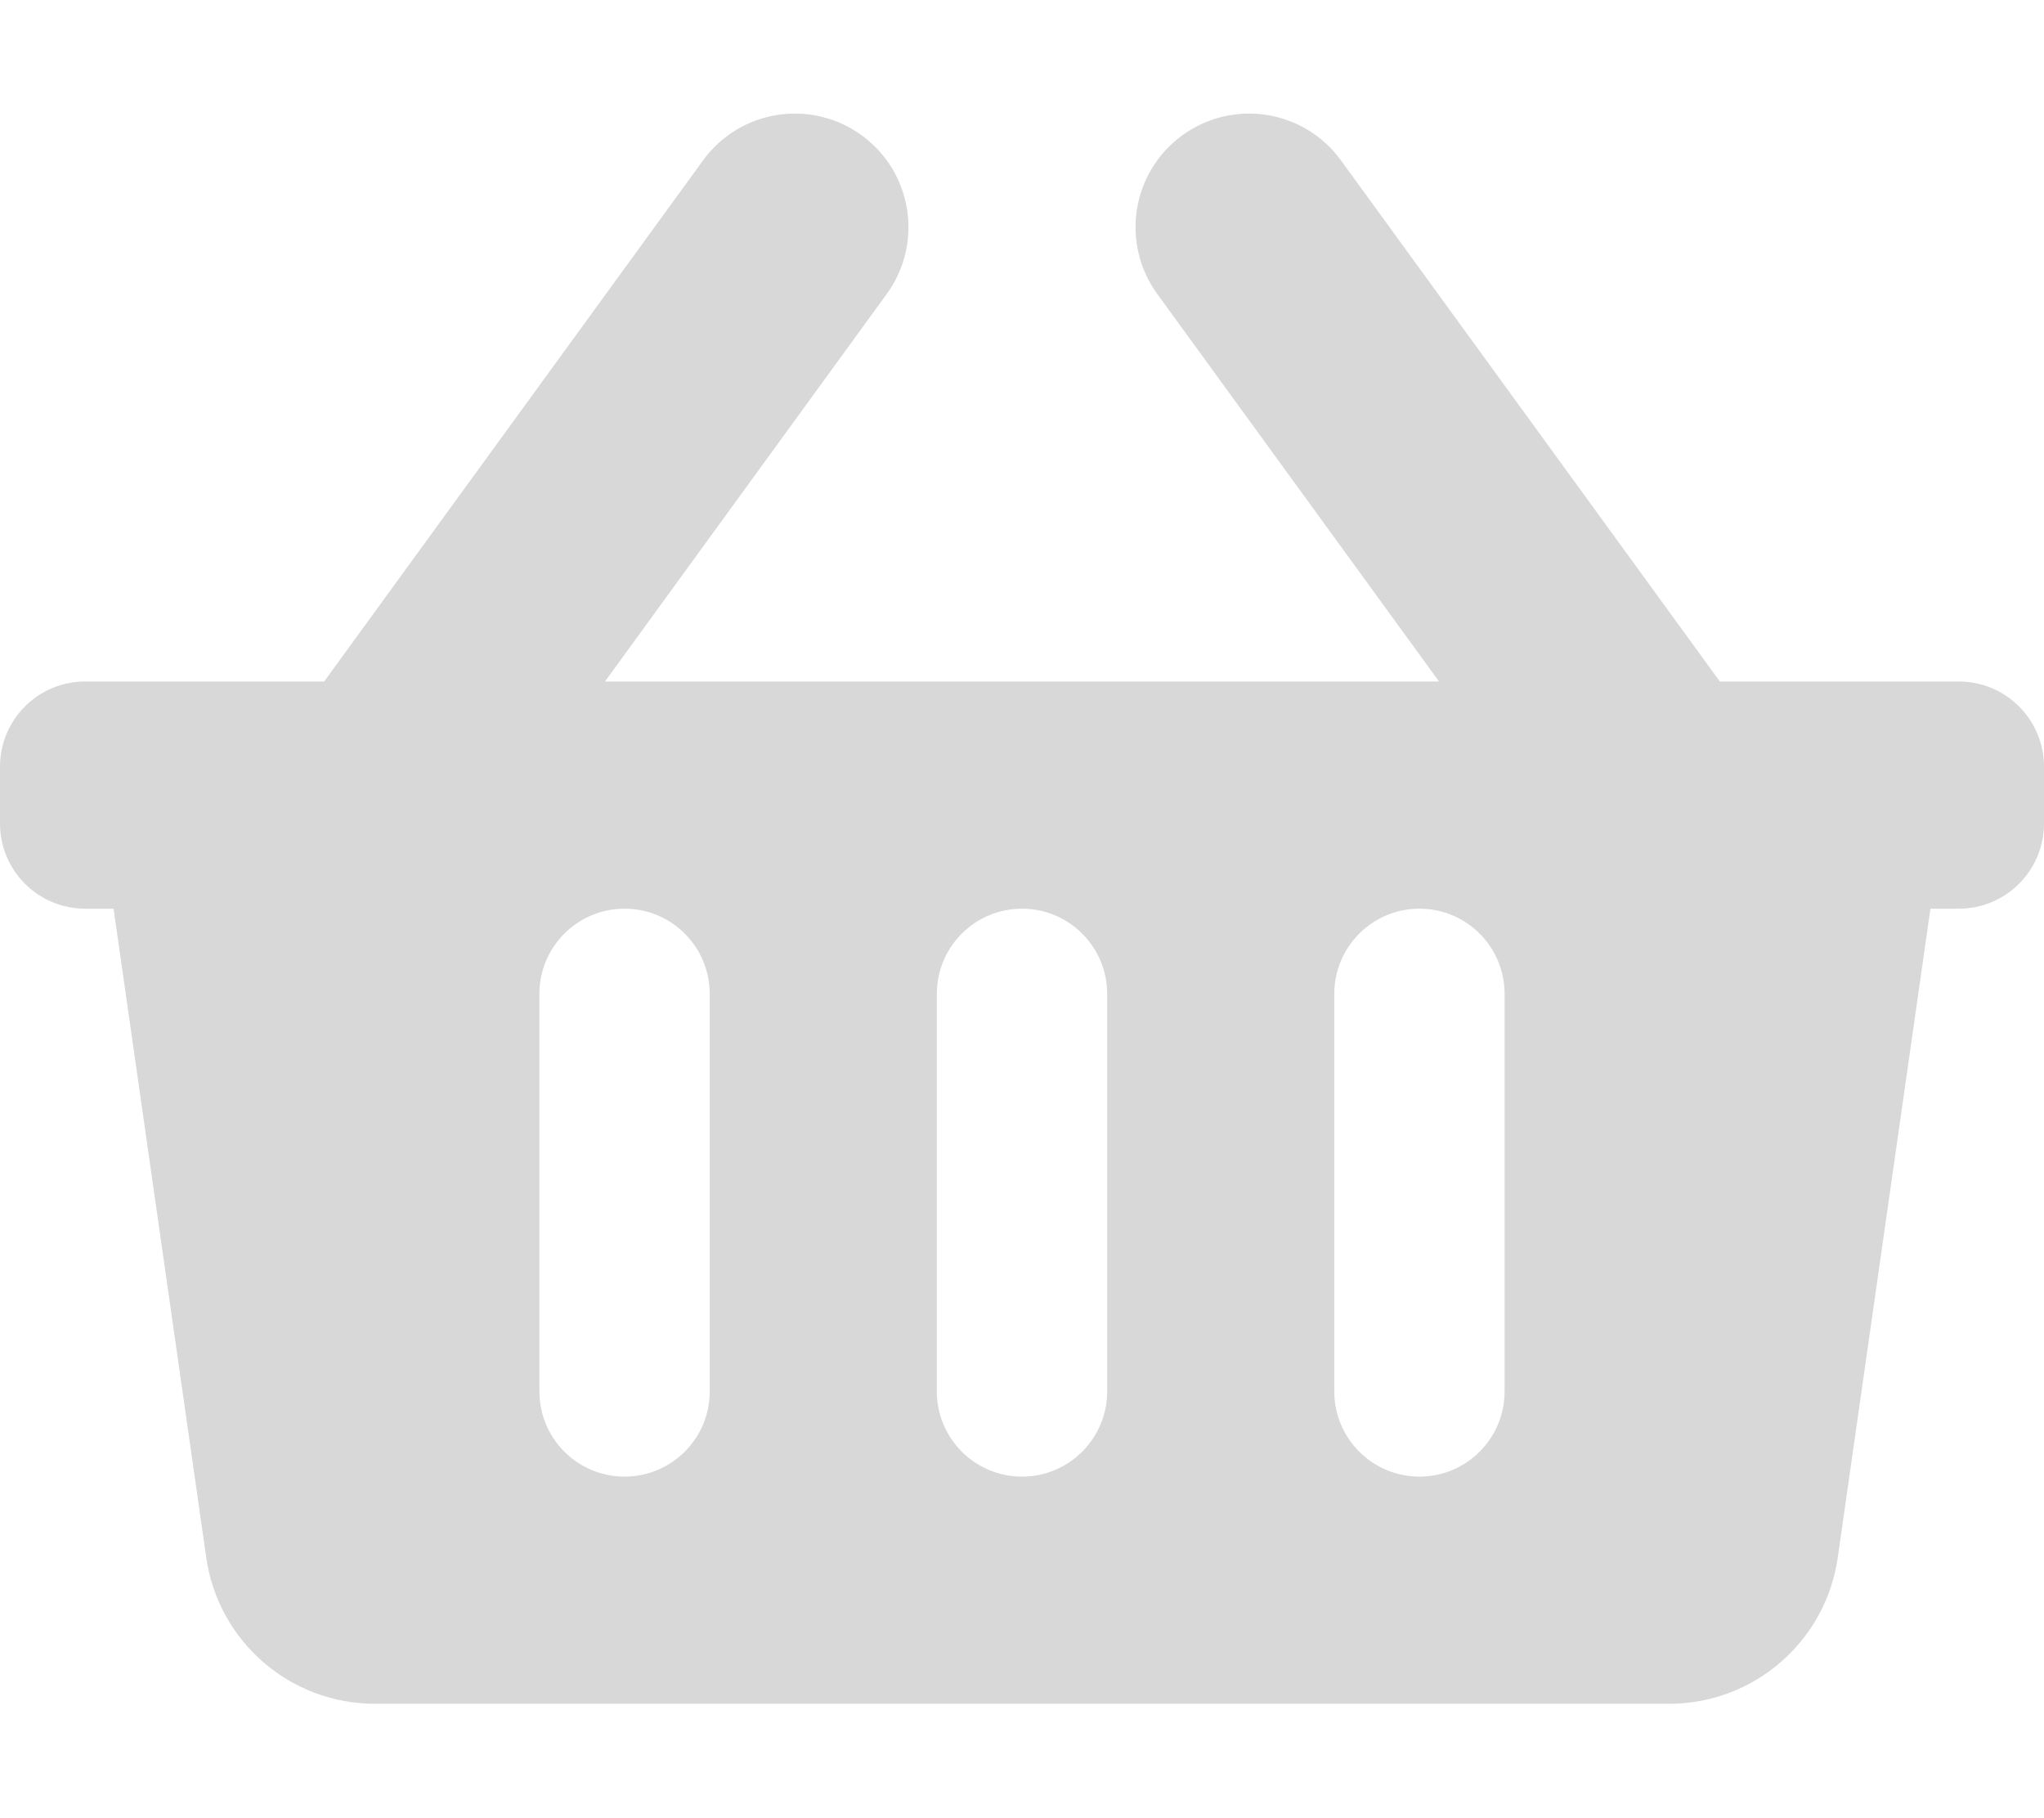
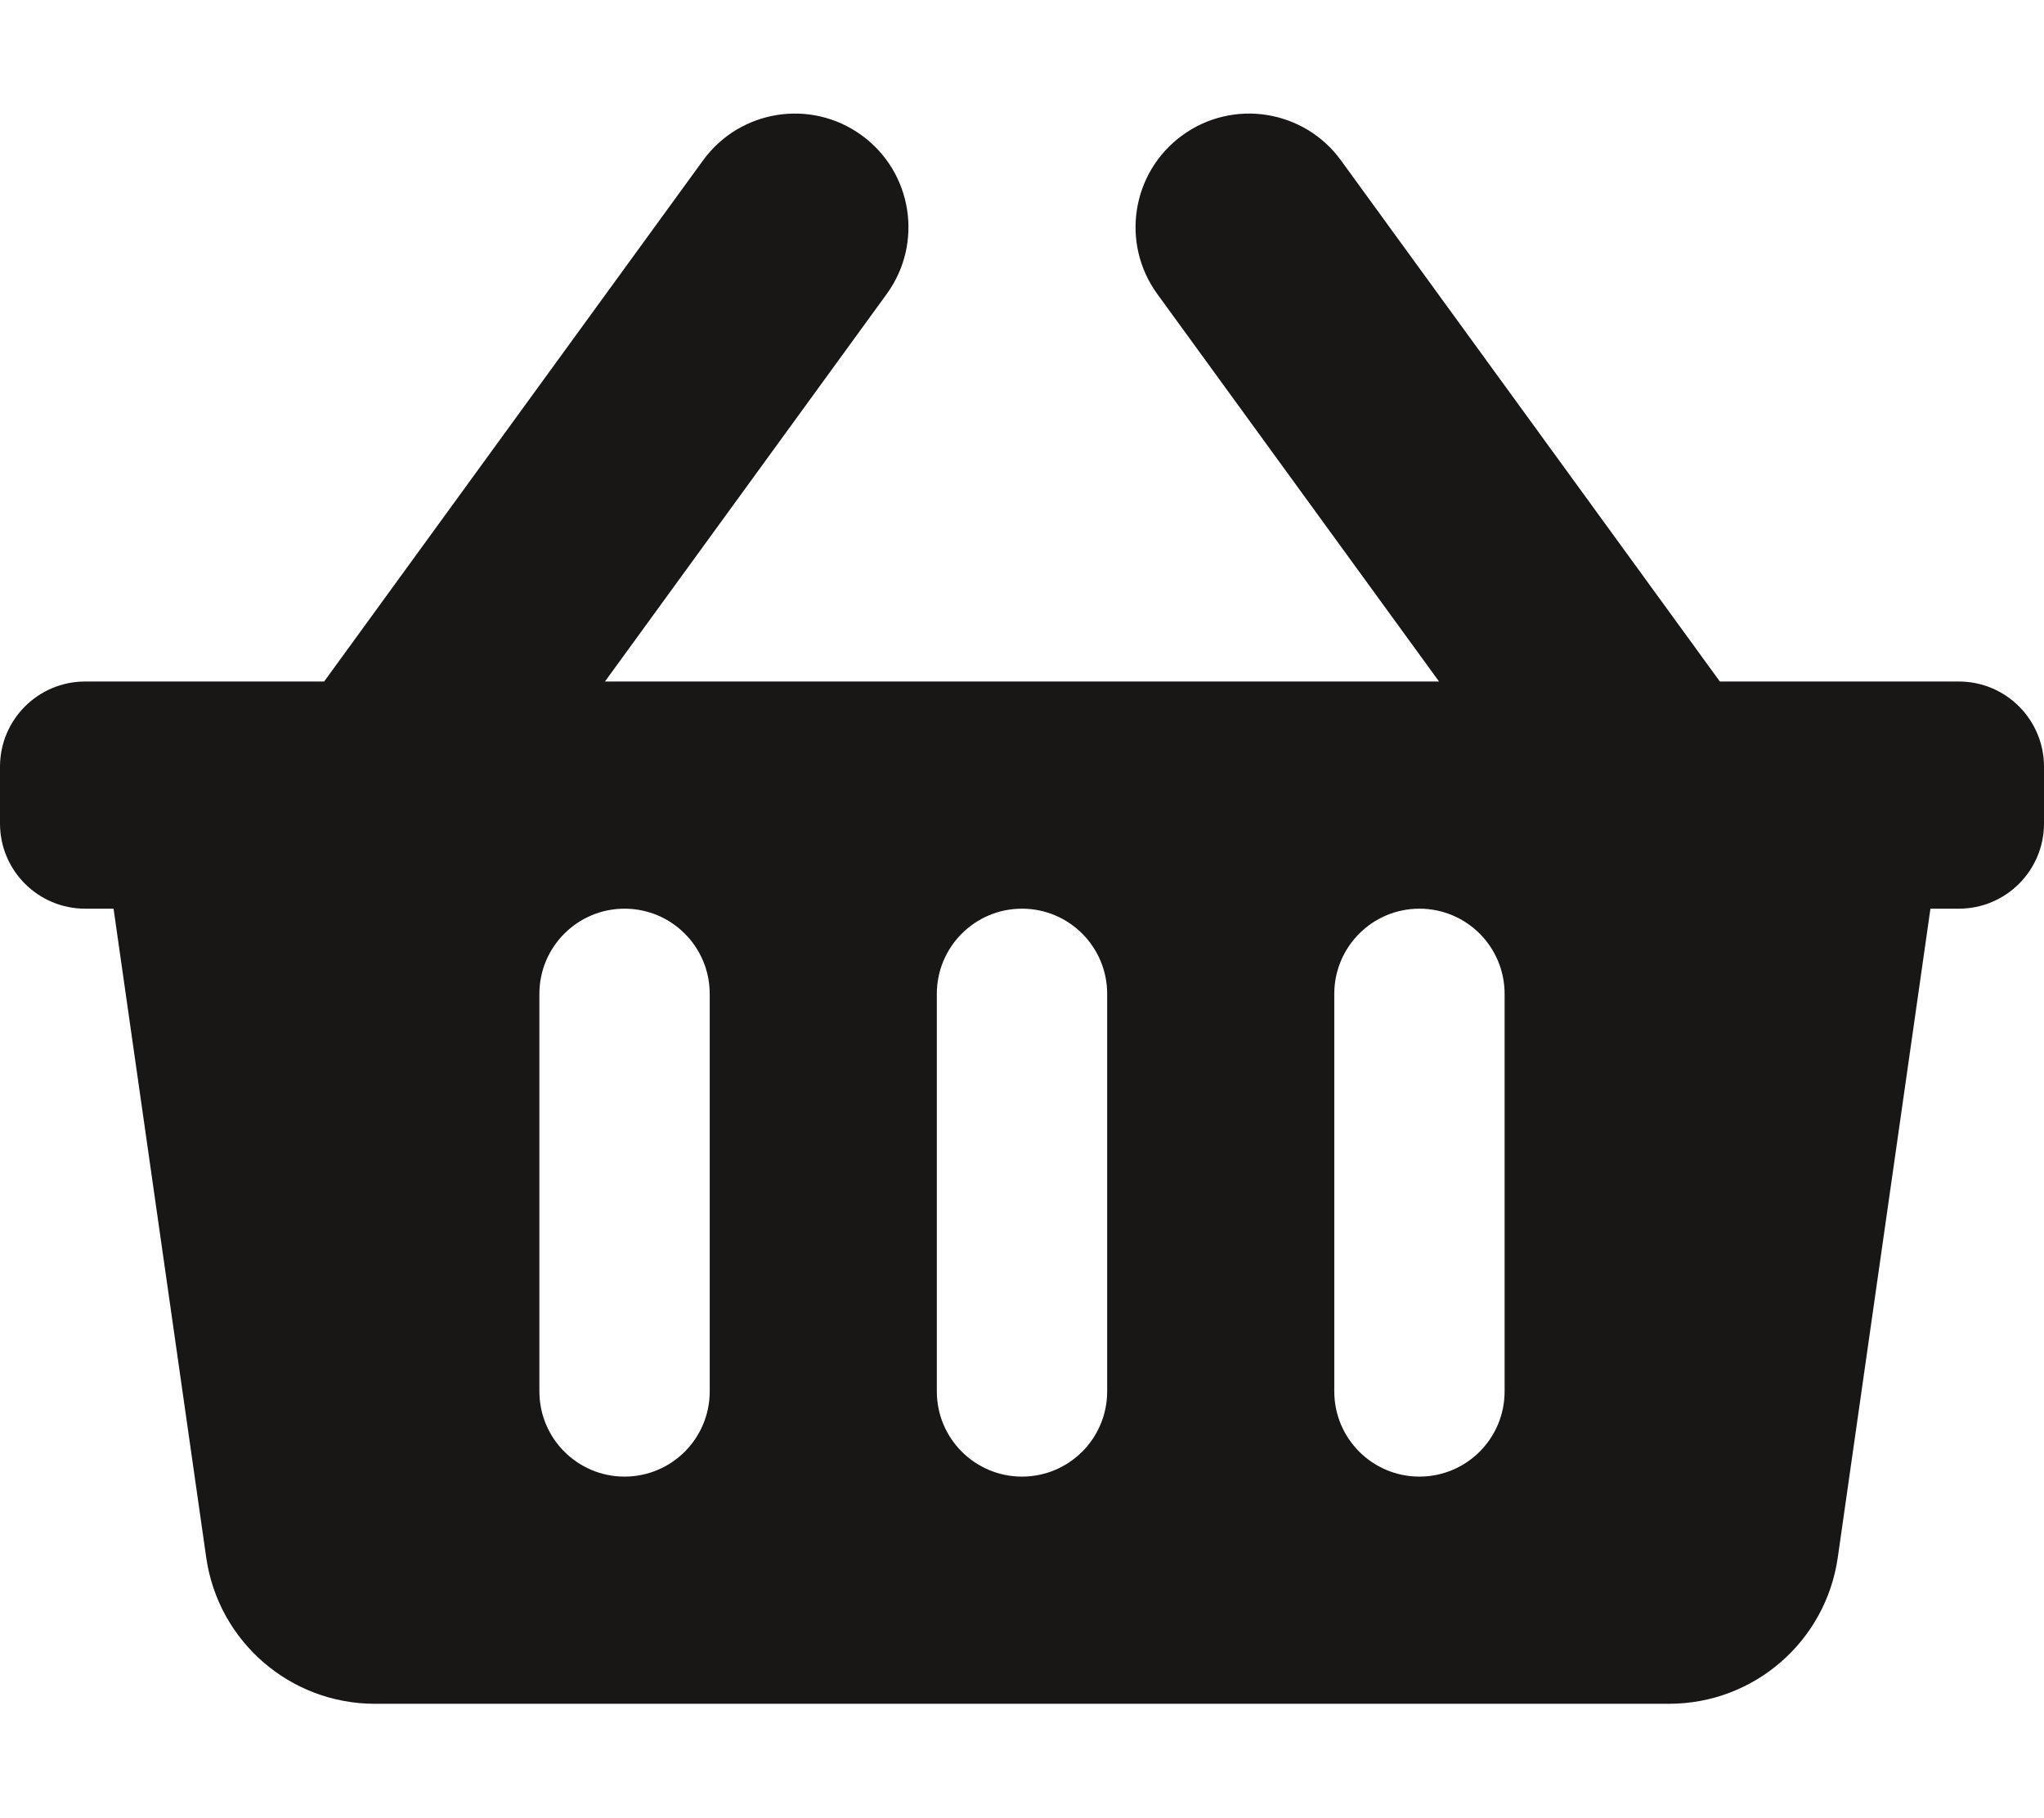
<svg xmlns="http://www.w3.org/2000/svg" aria-hidden="true" focusable="false" data-prefix="fas" data-icon="shopping-basket" class="svg-inline--fa fa-shopping-basket fa-w-18" role="img" viewBox="0 0 576 512">
-   <path fill="#d8d8d8" d="M576 216v16c0 13.255-10.745 24-24 24h-8l-26.113 182.788C514.509 462.435 494.257 480 470.37 480H105.63c-23.887 0-44.139-17.565-47.518-41.212L32 256h-8c-13.255 0-24-10.745-24-24v-16c0-13.255 10.745-24 24-24h67.341l106.78-146.821c10.395-14.292 30.407-17.453 44.701-7.058 14.293 10.395 17.453 30.408 7.058 44.701L170.477 192h235.046L326.12 82.821c-10.395-14.292-7.234-34.306 7.059-44.701 14.291-10.395 34.306-7.235 44.701 7.058L484.659 192H552c13.255 0 24 10.745 24 24zM312 392V280c0-13.255-10.745-24-24-24s-24 10.745-24 24v112c0 13.255 10.745 24 24 24s24-10.745 24-24zm112 0V280c0-13.255-10.745-24-24-24s-24 10.745-24 24v112c0 13.255 10.745 24 24 24s24-10.745 24-24zm-224 0V280c0-13.255-10.745-24-24-24s-24 10.745-24 24v112c0 13.255 10.745 24 24 24s24-10.745 24-24z" />
+   <path fill="#191716" d="M576 216v16c0 13.255-10.745 24-24 24h-8l-26.113 182.788C514.509 462.435 494.257 480 470.37 480H105.63c-23.887 0-44.139-17.565-47.518-41.212L32 256h-8c-13.255 0-24-10.745-24-24v-16c0-13.255 10.745-24 24-24h67.341l106.78-146.821c10.395-14.292 30.407-17.453 44.701-7.058 14.293 10.395 17.453 30.408 7.058 44.701L170.477 192h235.046L326.12 82.821c-10.395-14.292-7.234-34.306 7.059-44.701 14.291-10.395 34.306-7.235 44.701 7.058L484.659 192H552c13.255 0 24 10.745 24 24zM312 392V280c0-13.255-10.745-24-24-24s-24 10.745-24 24v112c0 13.255 10.745 24 24 24s24-10.745 24-24zm112 0V280c0-13.255-10.745-24-24-24s-24 10.745-24 24v112c0 13.255 10.745 24 24 24s24-10.745 24-24zm-224 0V280c0-13.255-10.745-24-24-24s-24 10.745-24 24v112c0 13.255 10.745 24 24 24s24-10.745 24-24z" />
</svg>
